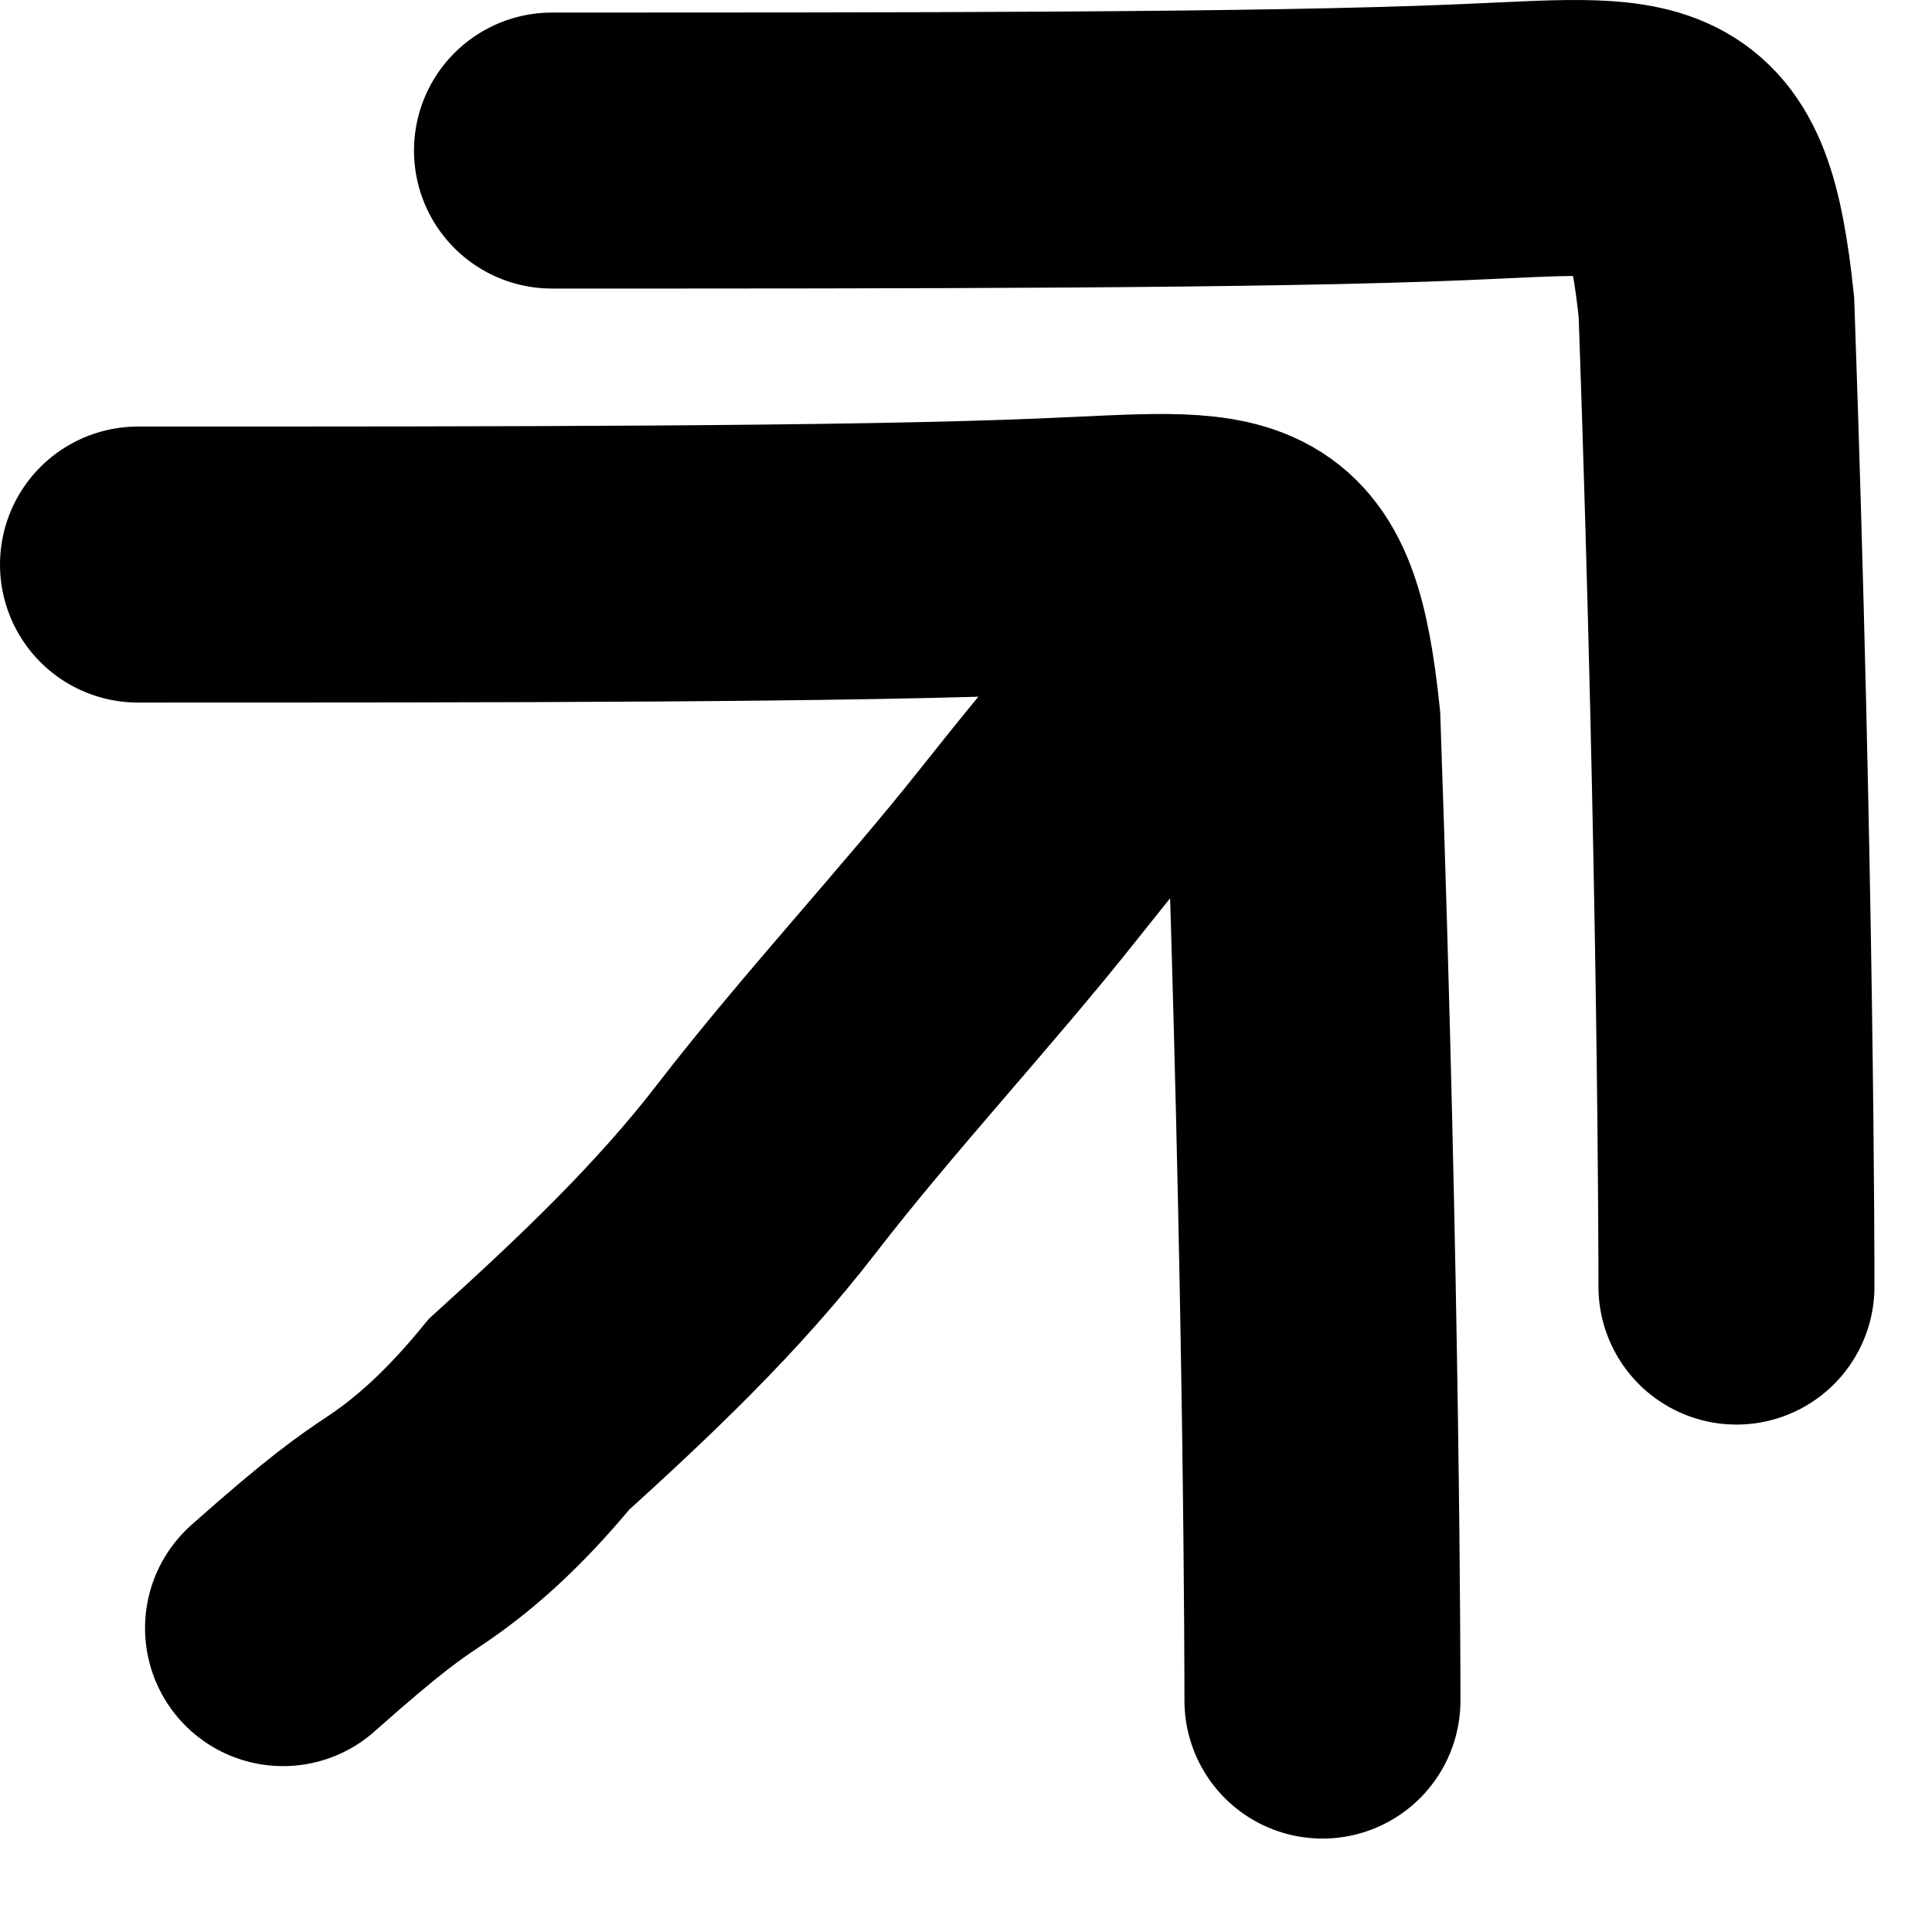
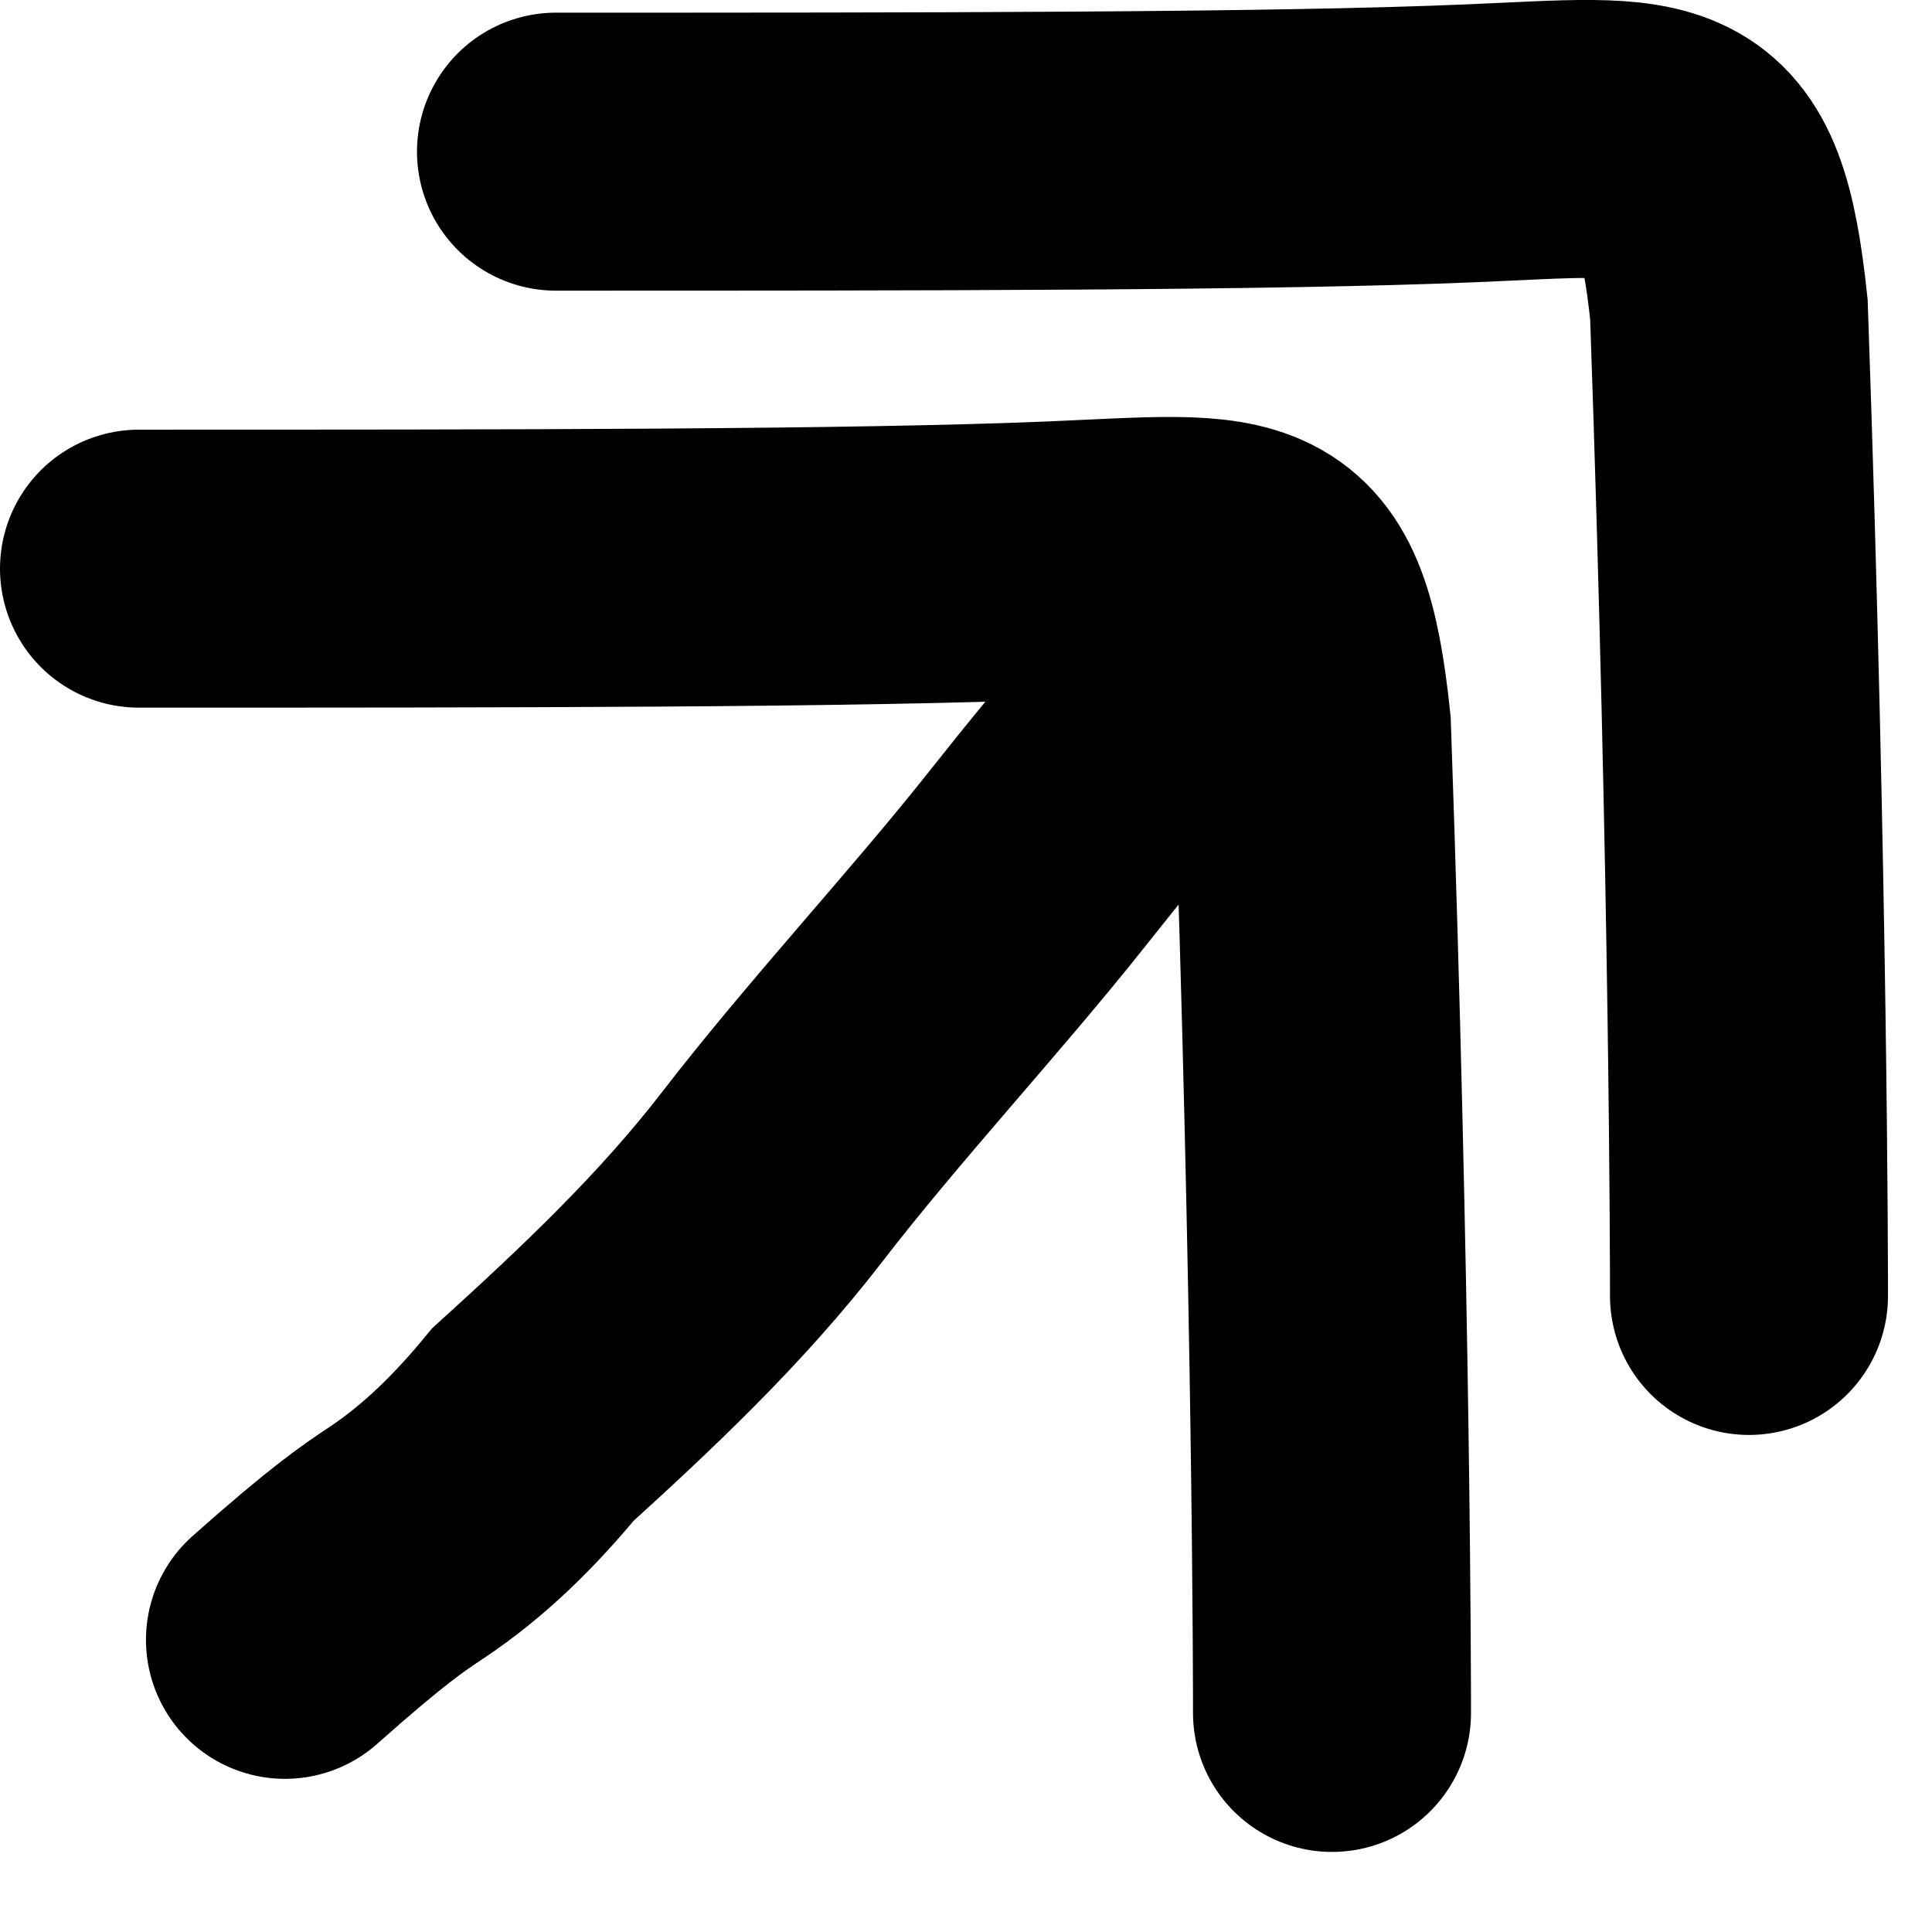
- <svg xmlns="http://www.w3.org/2000/svg" width="14" height="14" viewBox="0 0 14 14" fill="none">
-   <path d="M9.583 12.323C9.583 12.208 9.583 9.374 9.438 5.228C9.294 3.856 9.005 3.972 7.584 4.031C6.164 4.091 3.62 4.091 1 4.091" stroke="black" stroke-width="2" stroke-linecap="round" />
-   <path d="M12.583 9.323C12.583 9.208 12.583 6.374 12.438 2.228C12.294 0.856 12.005 0.972 10.584 1.031C9.164 1.091 6.62 1.091 4 1.091" stroke="black" stroke-width="2" stroke-linecap="round" />
-   <path d="M8.882 4.616C8.592 4.79 8.01 5.489 7.454 6.19C6.875 6.921 6.143 7.706 5.556 8.467C5.049 9.125 4.447 9.692 3.834 10.248C3.571 10.568 3.279 10.863 2.929 11.095C2.753 11.213 2.58 11.328 2.051 11.798" stroke="black" stroke-width="2" stroke-linecap="round" />
+ <svg xmlns="http://www.w3.org/2000/svg" width="18" height="18" viewBox="0 0 18 18" fill="none">
+   <path d="M12.41 15.959C12.41 15.809 12.41 12.139 12.223 6.77C12.036 4.994 11.662 5.143 9.822 5.22C7.982 5.298 4.689 5.298 1.295 5.298" stroke="black" stroke-width="2.59" stroke-linecap="round" />
+   <path d="M16.295 12.074C16.295 11.924 16.295 8.254 16.108 2.885C15.921 1.109 15.546 1.258 13.707 1.335C11.867 1.413 8.573 1.413 5.18 1.413" stroke="black" stroke-width="2.59" stroke-linecap="round" />
+   <path d="M11.502 5.978C11.125 6.203 10.372 7.108 9.652 8.016C8.902 8.962 7.954 9.979 7.194 10.965C6.537 11.817 5.758 12.552 4.965 13.272C4.624 13.686 4.245 14.067 3.793 14.369C3.565 14.521 3.34 14.67 2.655 15.278" stroke="black" stroke-width="2.59" stroke-linecap="round" />
</svg>
